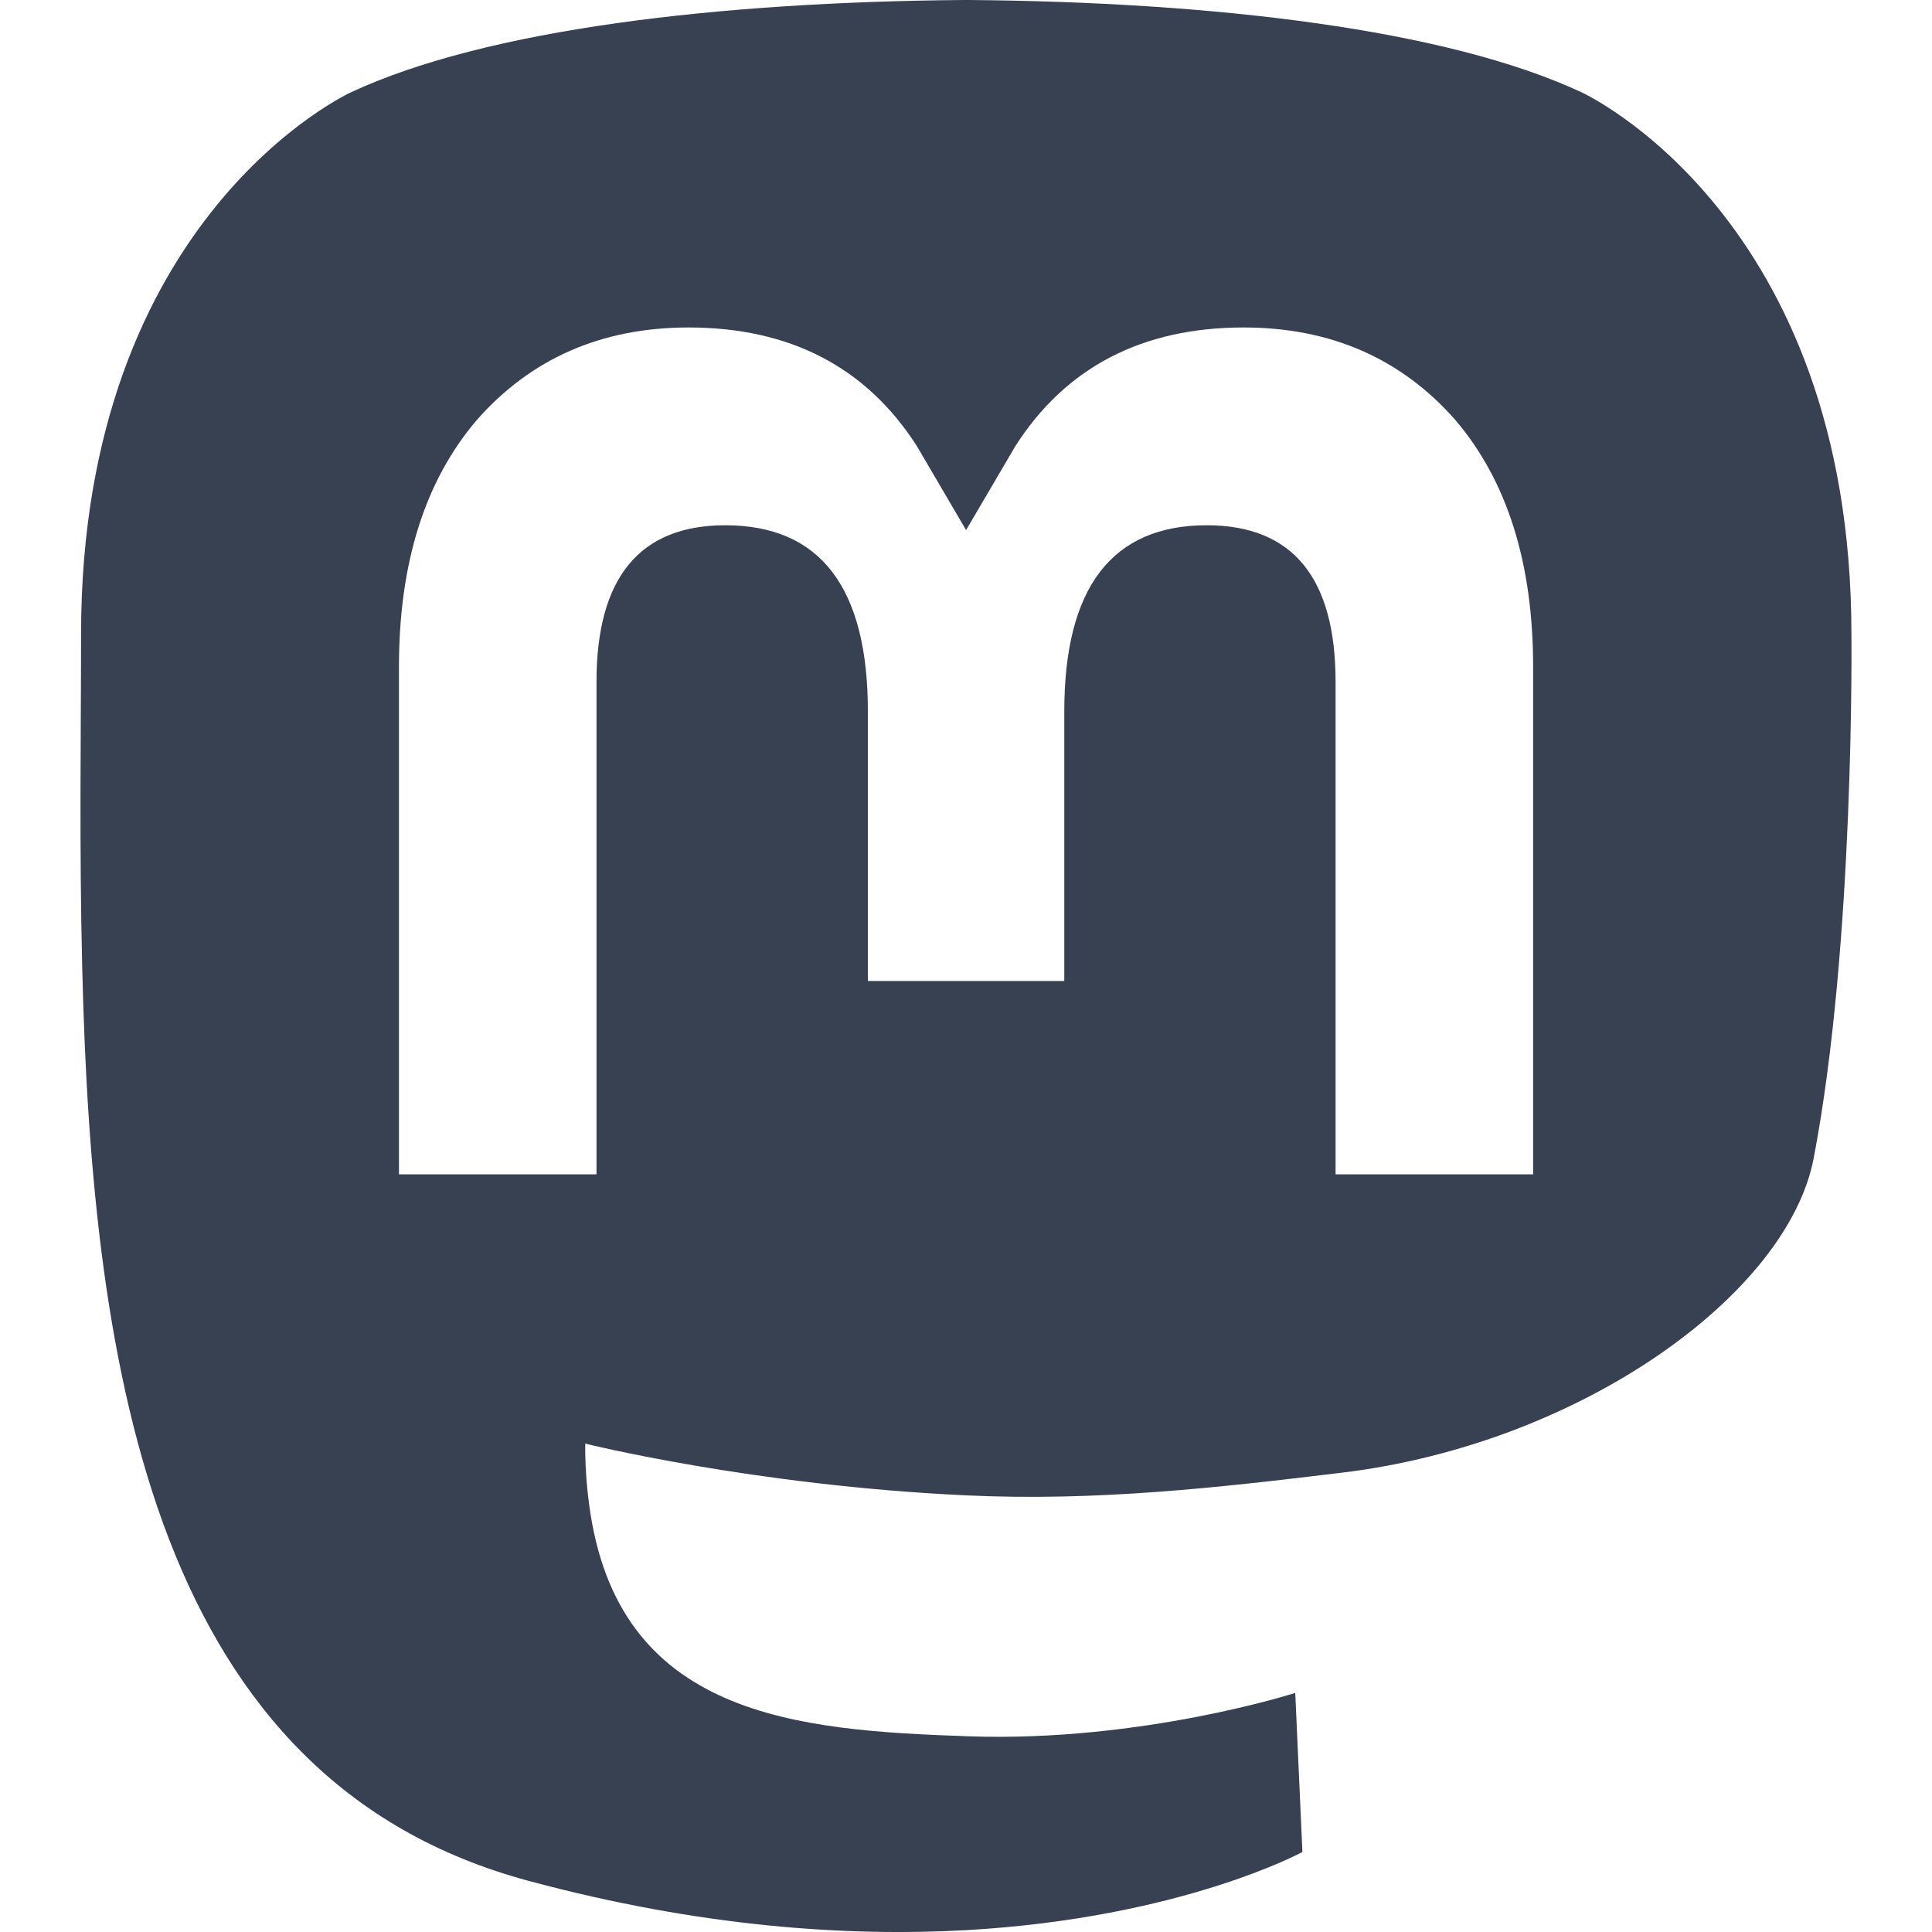
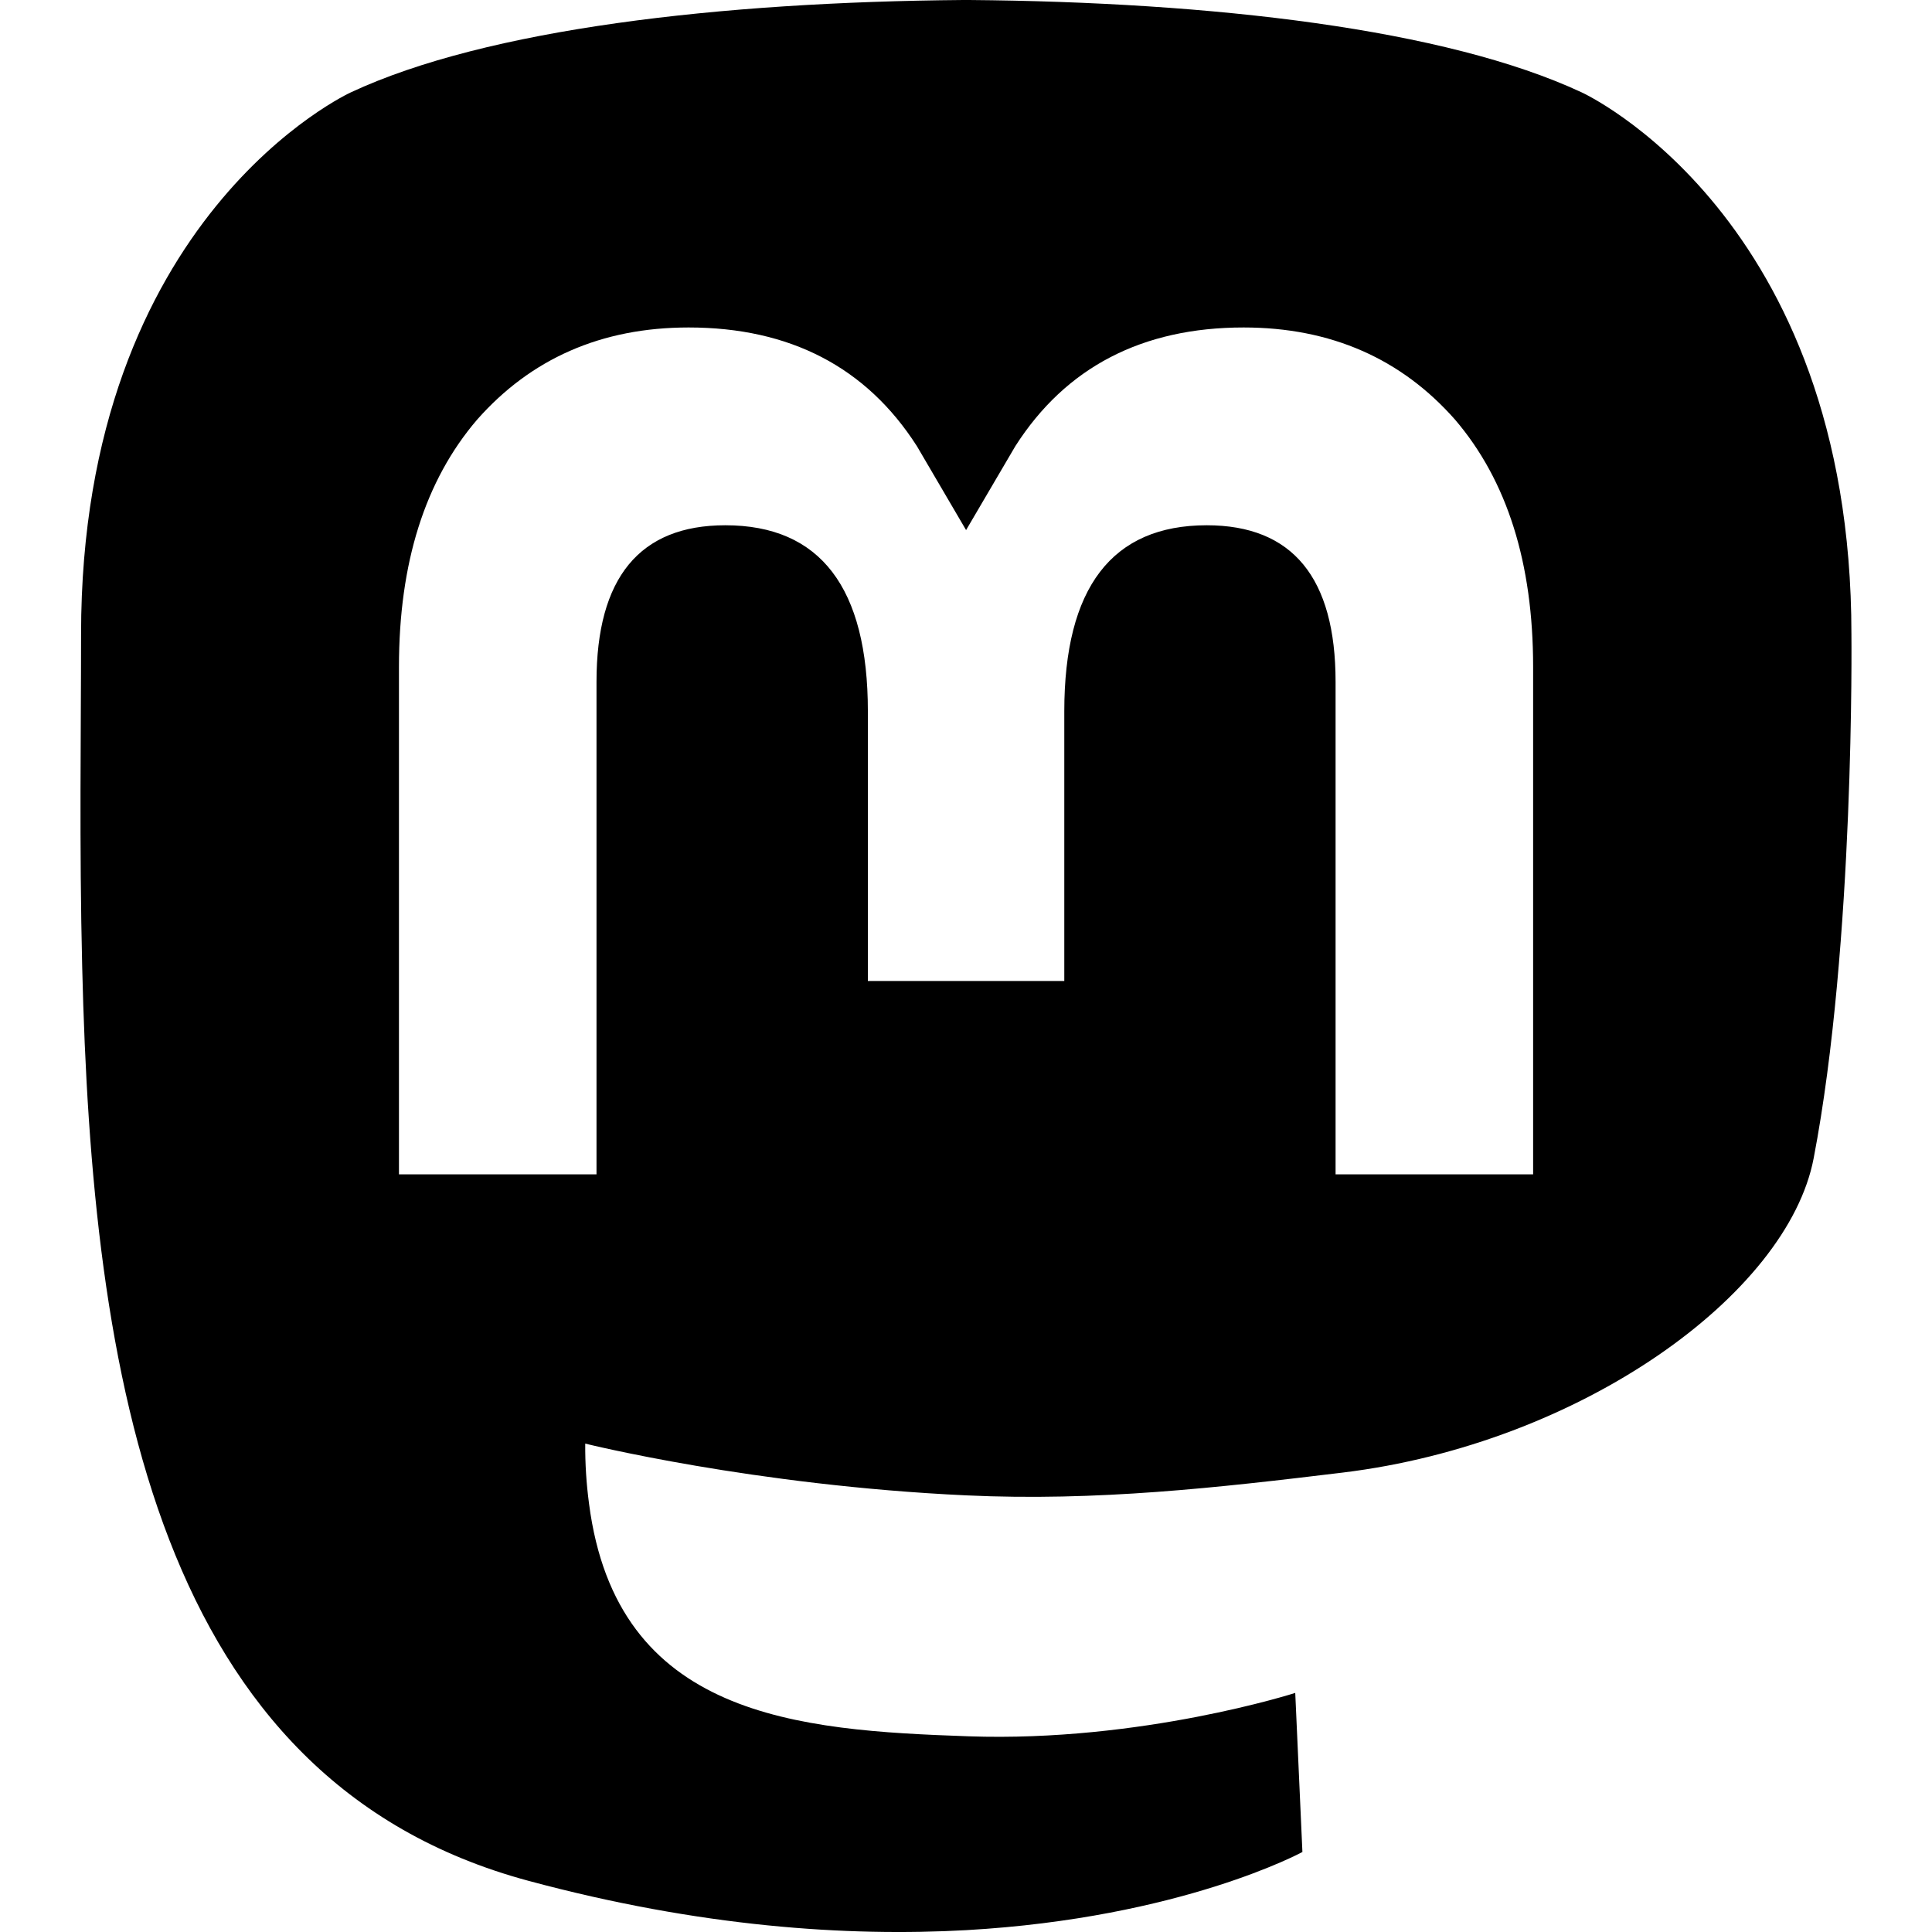
<svg xmlns="http://www.w3.org/2000/svg" viewBox="0 0 24 24" fill="none">
-   <path d="M22.999 7.879C22.999 2.672 19.647 1.147 19.647 1.147C17.957 0.358 15.055 0.025 12.04 0H11.965C8.95 0.025 6.05 0.358 4.359 1.147C4.359 1.147 1.007 2.674 1.007 7.879C1.007 9.071 0.984 10.497 1.021 12.009C1.142 17.1 1.938 22.119 6.564 23.364C8.698 23.939 10.529 24.059 12.003 23.977C14.677 23.825 16.179 23.006 16.179 23.006L16.09 21.03C16.09 21.03 14.179 21.644 12.032 21.569C9.905 21.495 7.661 21.336 7.317 18.678C7.284 18.431 7.268 18.182 7.27 17.933C7.27 17.933 9.357 18.453 12.003 18.576C13.621 18.652 15.137 18.48 16.679 18.293C19.634 17.934 22.207 16.081 22.53 14.388C23.042 11.721 22.999 7.879 22.999 7.879ZM19.045 14.588H16.591V8.469C16.591 7.179 16.058 6.525 14.991 6.525C13.812 6.525 13.221 7.301 13.221 8.837V12.186H10.781V8.837C10.781 7.301 10.191 6.525 9.01 6.525C7.943 6.525 7.41 7.18 7.41 8.469V14.588H4.956V8.284C4.956 6.995 5.278 5.971 5.926 5.214C6.594 4.457 7.468 4.068 8.554 4.068C9.81 4.068 10.761 4.559 11.39 5.542L12.001 6.585L12.613 5.542C13.241 4.559 14.193 4.068 15.449 4.068C16.534 4.068 17.409 4.457 18.076 5.214C18.723 5.971 19.045 6.995 19.045 8.284V14.588Z" fill="#374151" />
+   <path d="M22.999 7.879C22.999 2.672 19.647 1.147 19.647 1.147C17.957 0.358 15.055 0.025 12.04 0H11.965C8.95 0.025 6.05 0.358 4.359 1.147C4.359 1.147 1.007 2.674 1.007 7.879C1.007 9.071 0.984 10.497 1.021 12.009C1.142 17.1 1.938 22.119 6.564 23.364C8.698 23.939 10.529 24.059 12.003 23.977C14.677 23.825 16.179 23.006 16.179 23.006L16.09 21.03C16.09 21.03 14.179 21.644 12.032 21.569C9.905 21.495 7.661 21.336 7.317 18.678C7.284 18.431 7.268 18.182 7.27 17.933C7.27 17.933 9.357 18.453 12.003 18.576C13.621 18.652 15.137 18.48 16.679 18.293C19.634 17.934 22.207 16.081 22.53 14.388C23.042 11.721 22.999 7.879 22.999 7.879ZM19.045 14.588H16.591V8.469C16.591 7.179 16.058 6.525 14.991 6.525C13.812 6.525 13.221 7.301 13.221 8.837V12.186H10.781V8.837C10.781 7.301 10.191 6.525 9.01 6.525C7.943 6.525 7.41 7.18 7.41 8.469V14.588H4.956V8.284C4.956 6.995 5.278 5.971 5.926 5.214C6.594 4.457 7.468 4.068 8.554 4.068C9.81 4.068 10.761 4.559 11.39 5.542L12.001 6.585L12.613 5.542C13.241 4.559 14.193 4.068 15.449 4.068C16.534 4.068 17.409 4.457 18.076 5.214C18.723 5.971 19.045 6.995 19.045 8.284V14.588Z" fill="currentColor" />
</svg>
